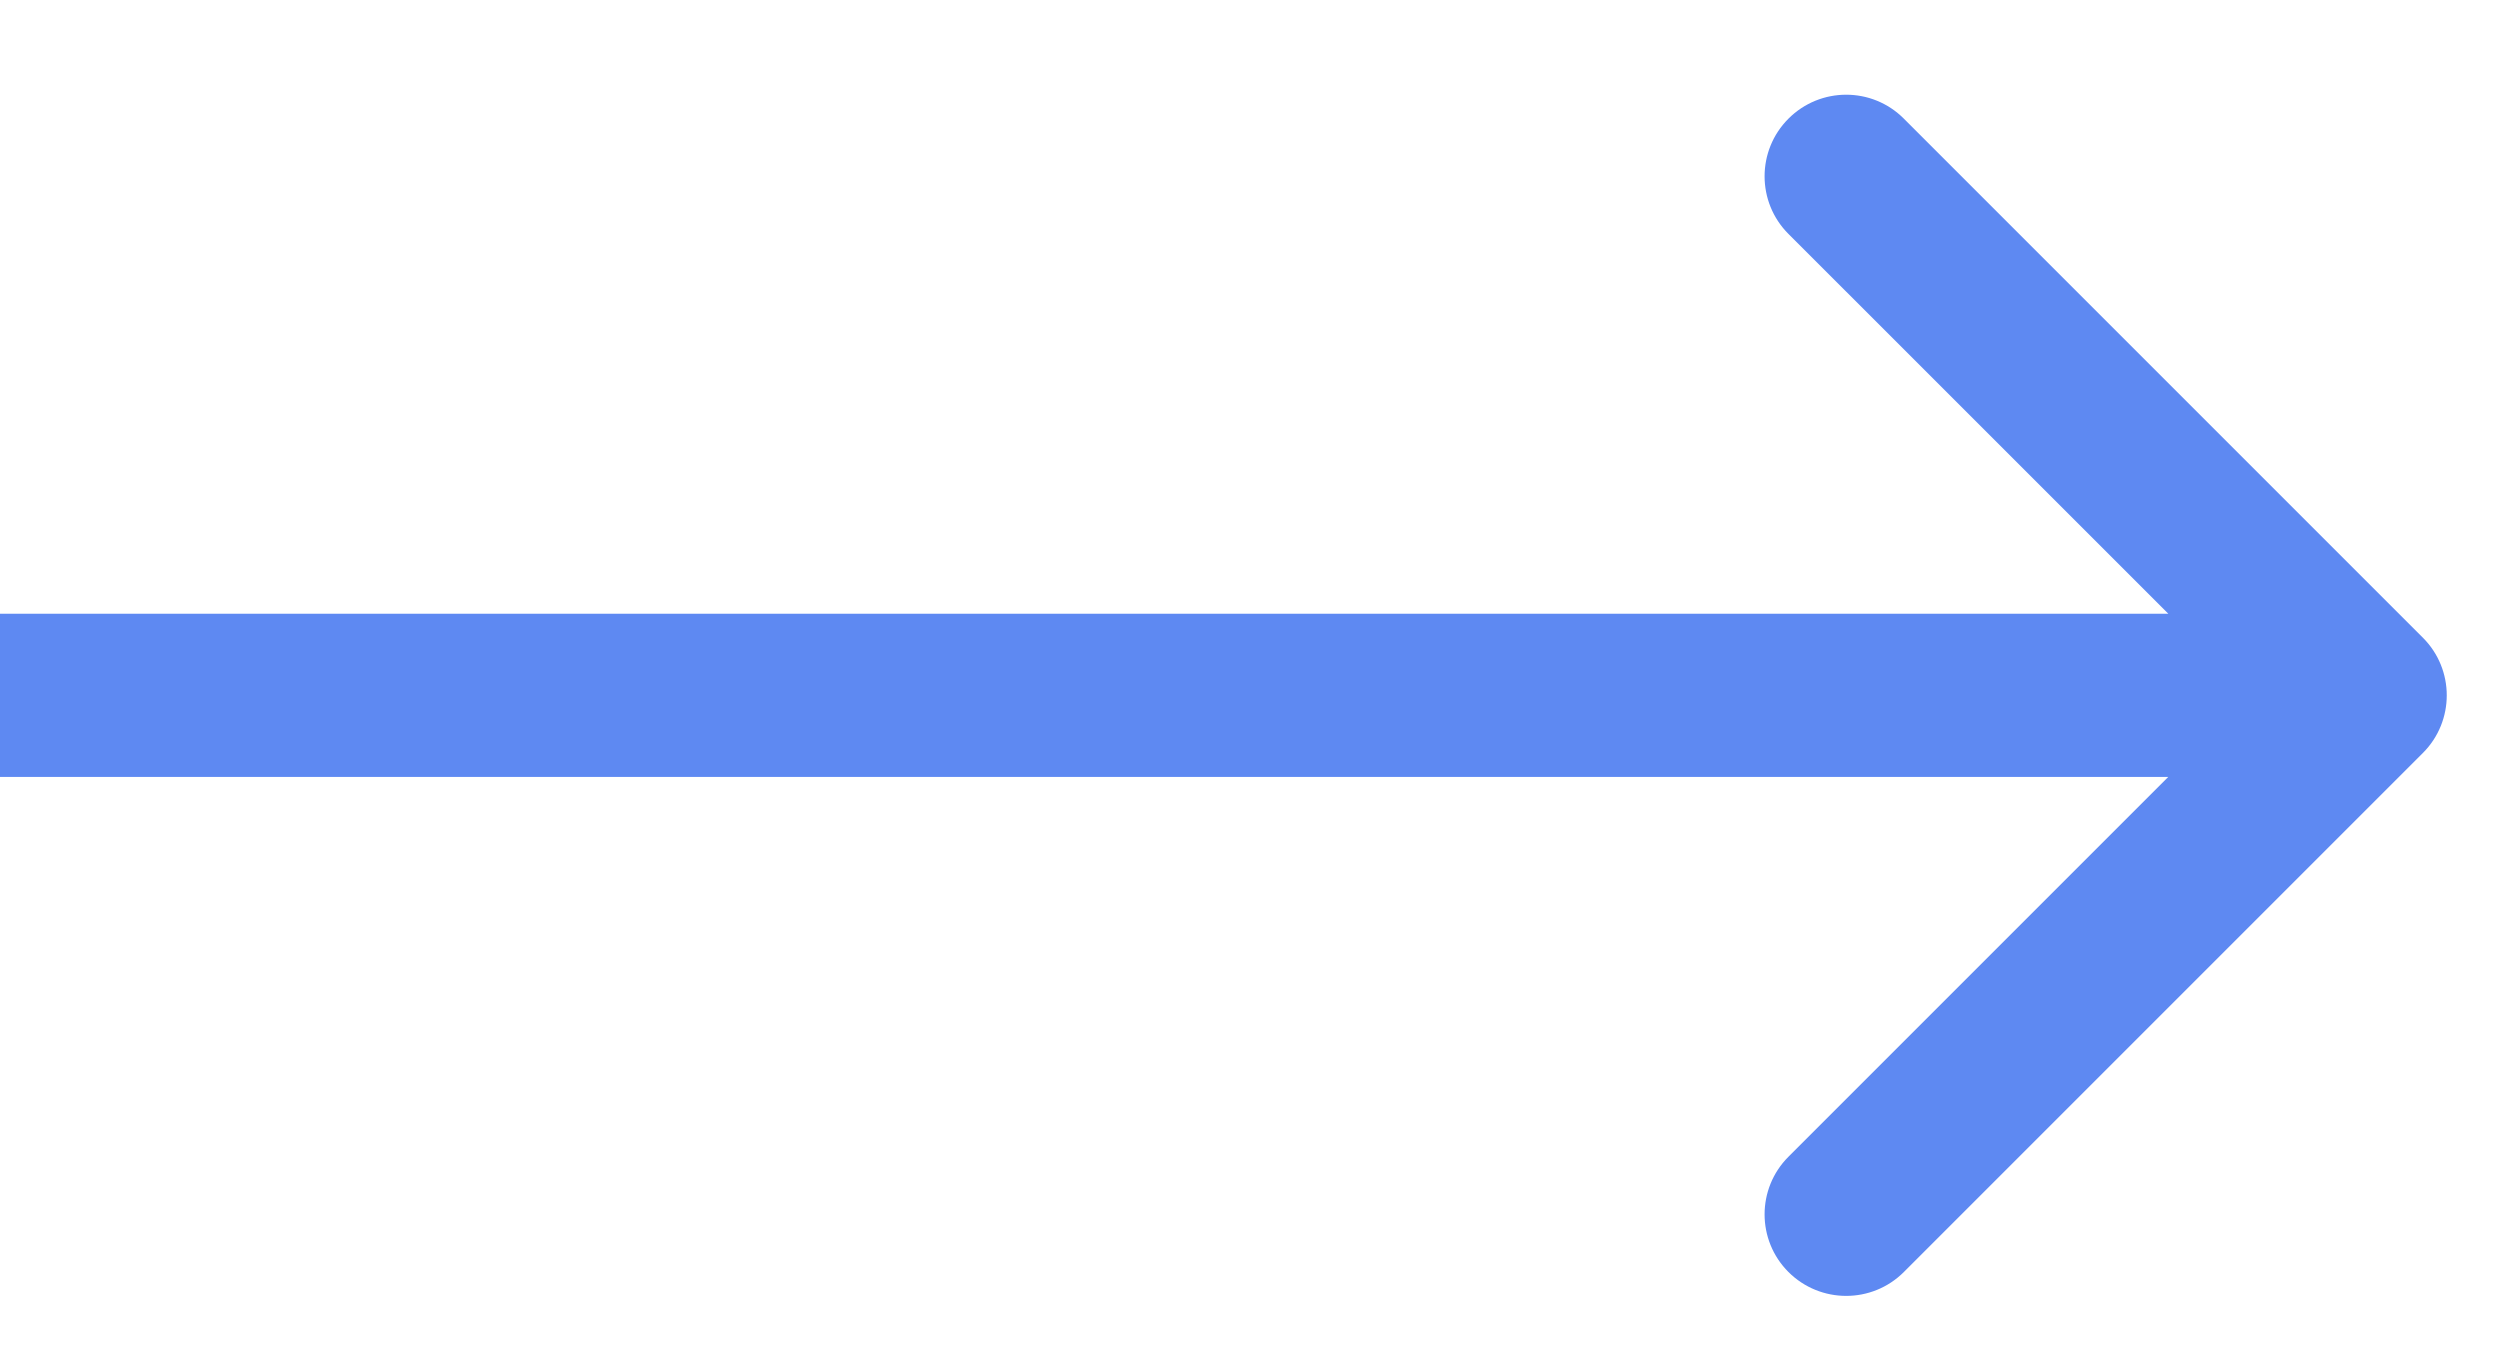
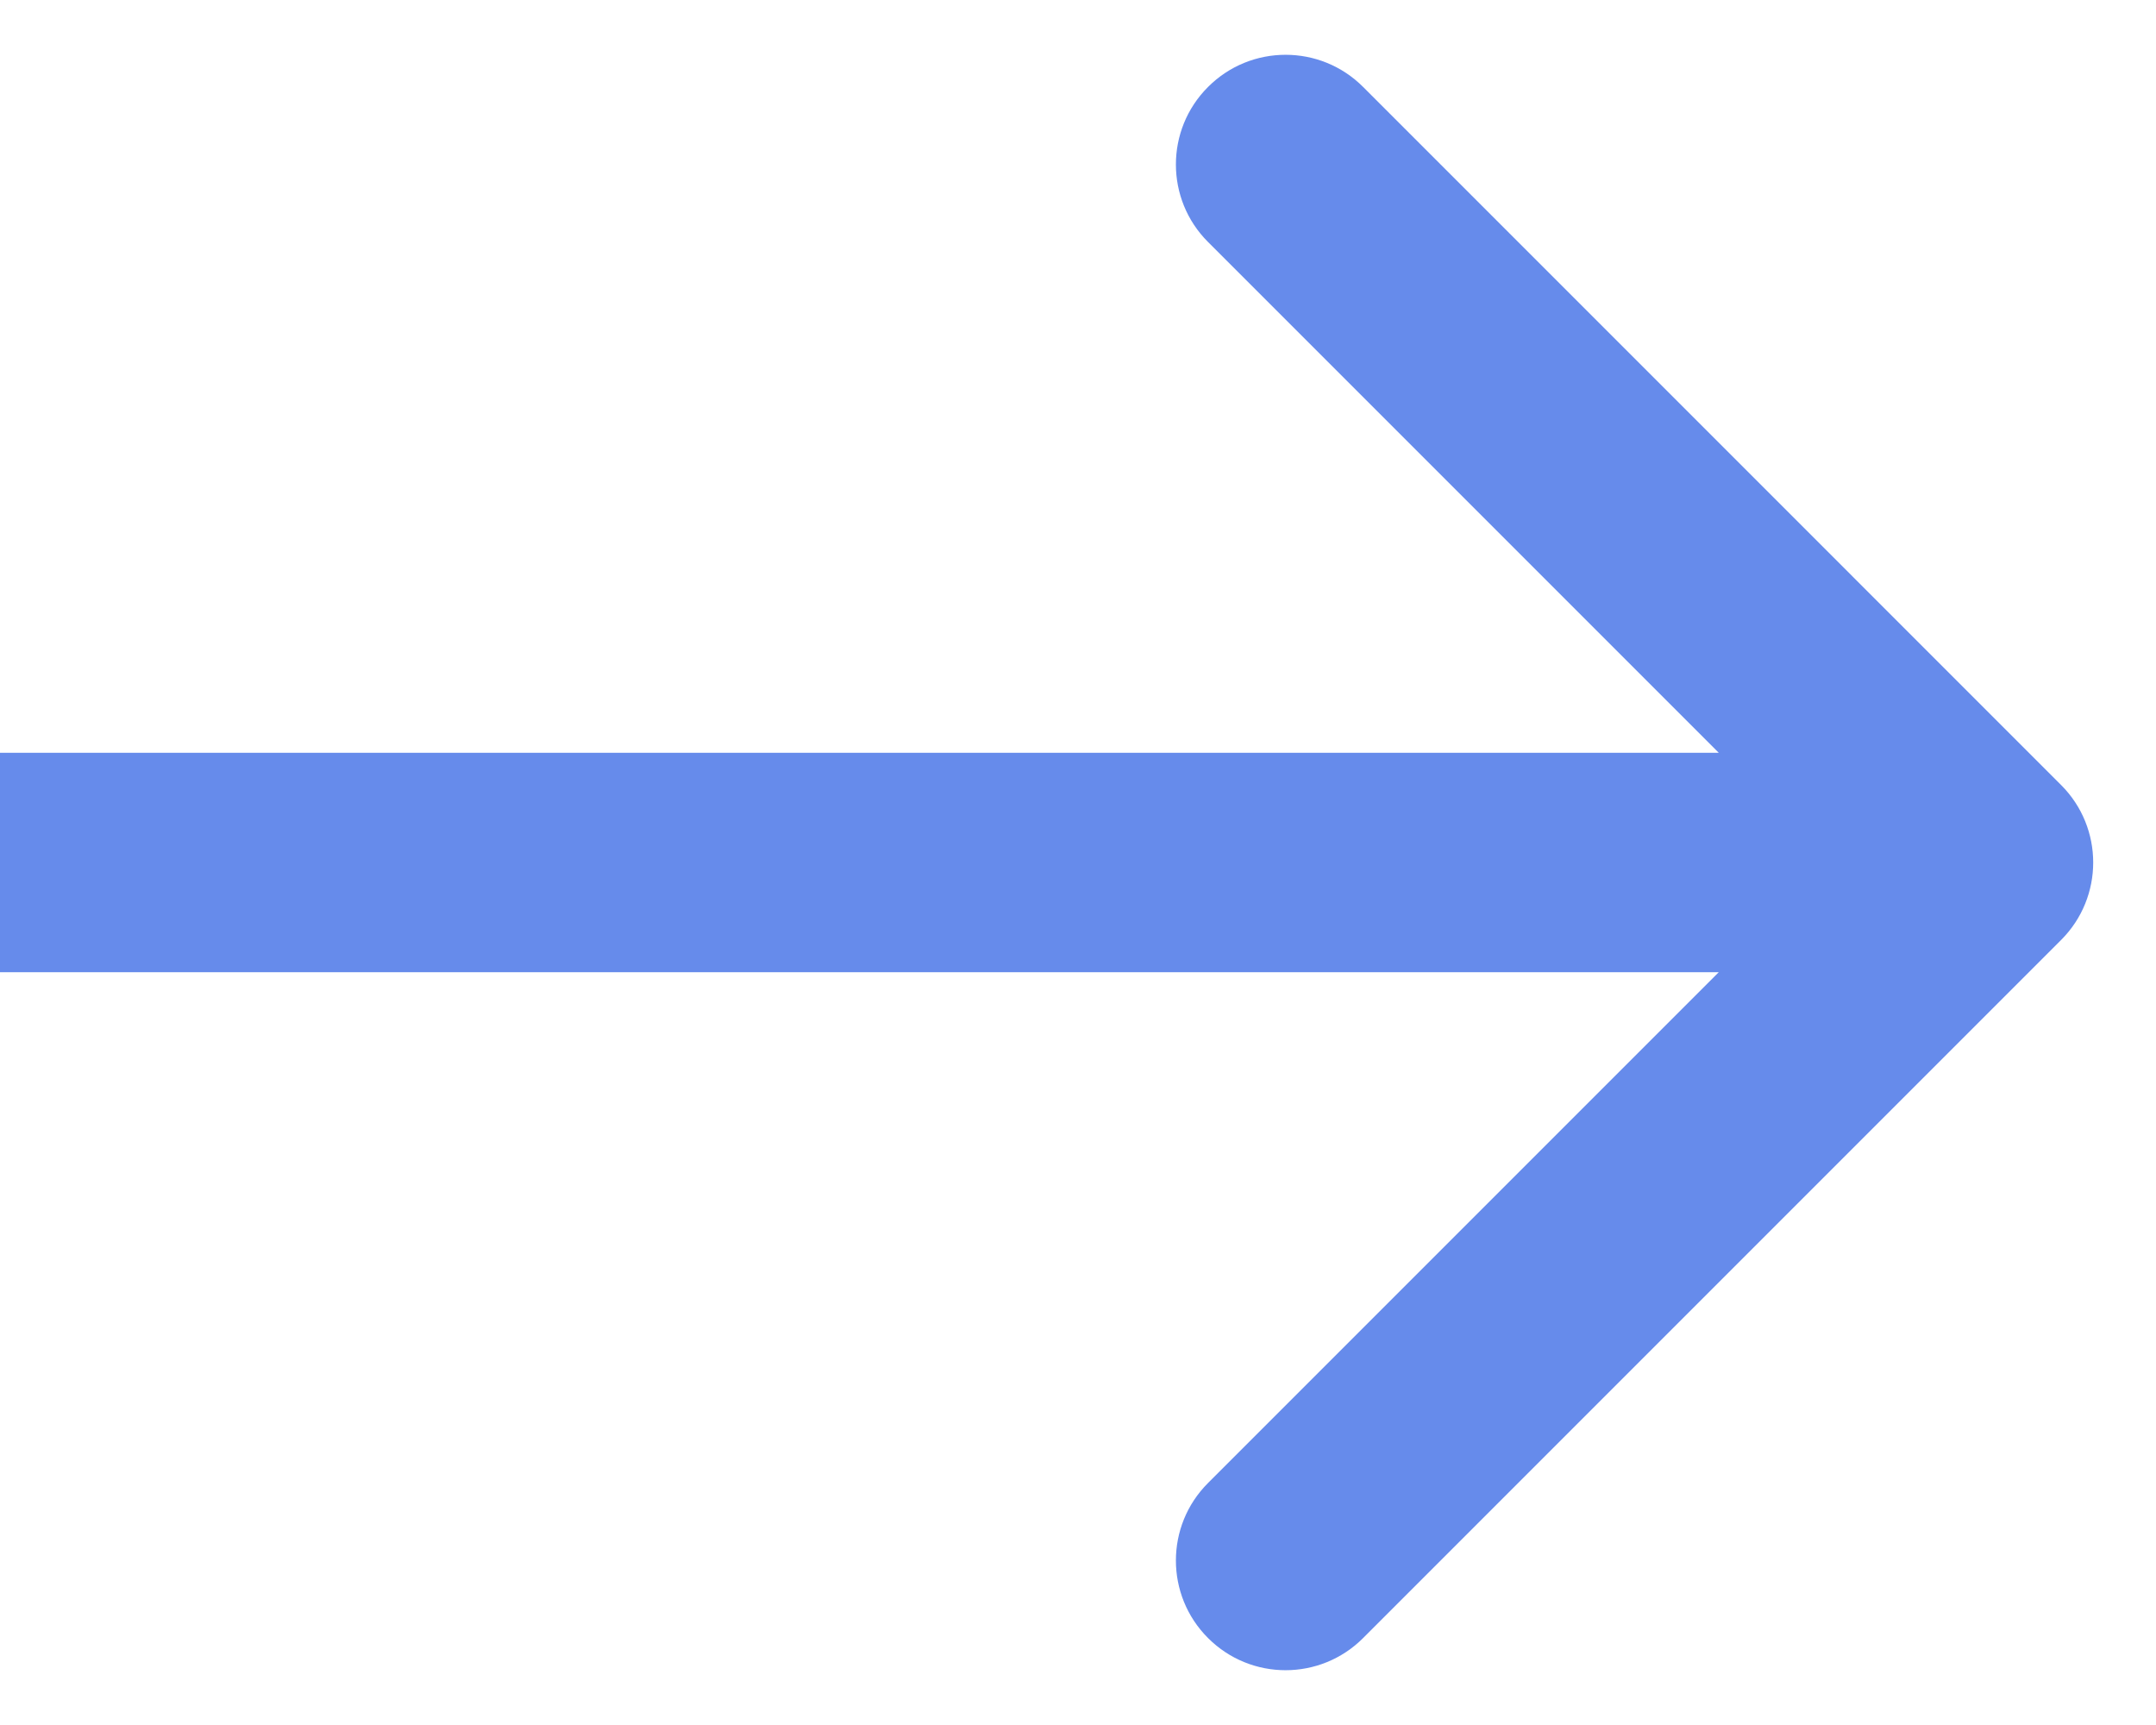
- <svg xmlns="http://www.w3.org/2000/svg" width="26" height="14" viewBox="0 0 26 14" fill="none">
-   <path d="M25.198 7.831C25.529 7.5 25.529 6.963 25.198 6.632L19.8 1.234C19.469 0.902 18.932 0.902 18.6 1.234C18.269 1.565 18.269 2.102 18.6 2.433L23.399 7.231L18.6 12.03C18.269 12.361 18.269 12.898 18.6 13.229C18.932 13.56 19.469 13.56 19.8 13.229L25.198 7.831ZM0 8.08H24.598V6.383H0V8.08Z" fill="#5E89F2" />
+ <svg xmlns="http://www.w3.org/2000/svg" width="25" height="20" viewBox="0 0 25 20" fill="none">
+   <path d="M23.899 10.899C24.396 10.403 24.396 9.597 23.899 9.101L15.806 1.008C15.31 0.511 14.504 0.511 14.008 1.008C13.511 1.504 13.511 2.31 14.008 2.806L21.202 10L14.008 17.194C13.511 17.69 13.511 18.496 14.008 18.992C14.504 19.489 15.31 19.489 15.806 18.992L23.899 10.899ZM0 11.272H23V8.728H0V11.272Z" fill="#668BEB" />
</svg>
